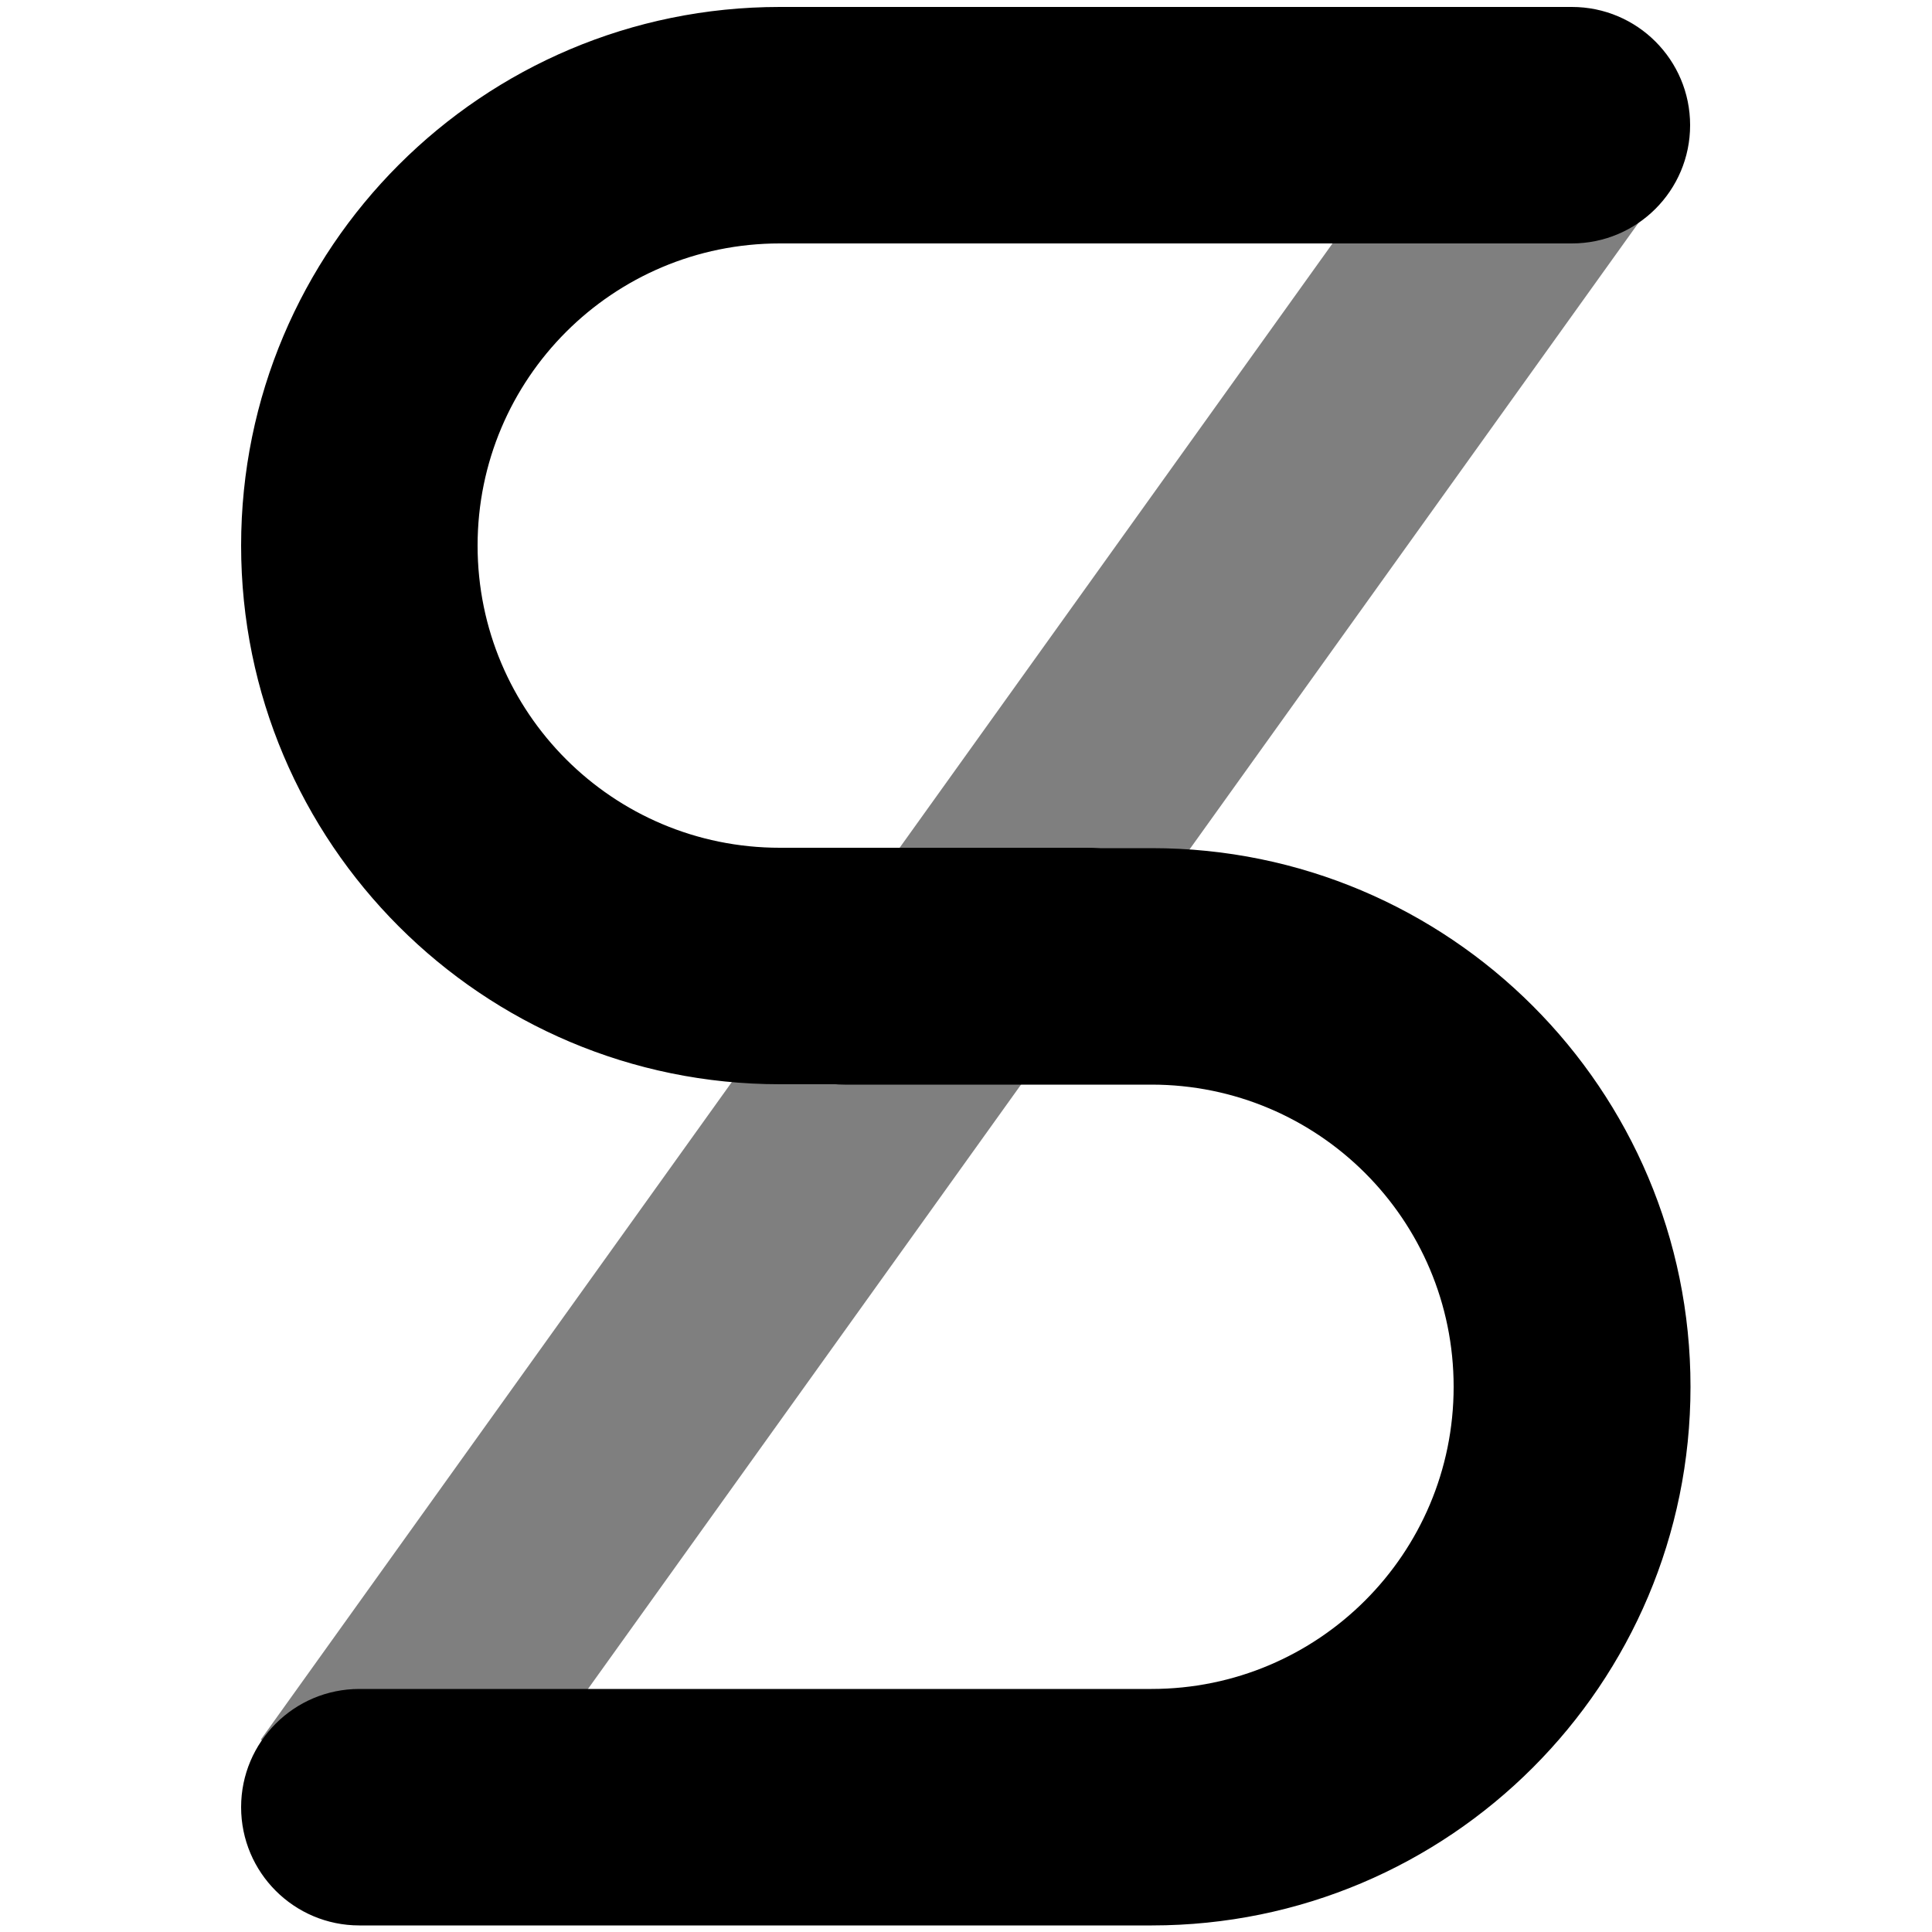
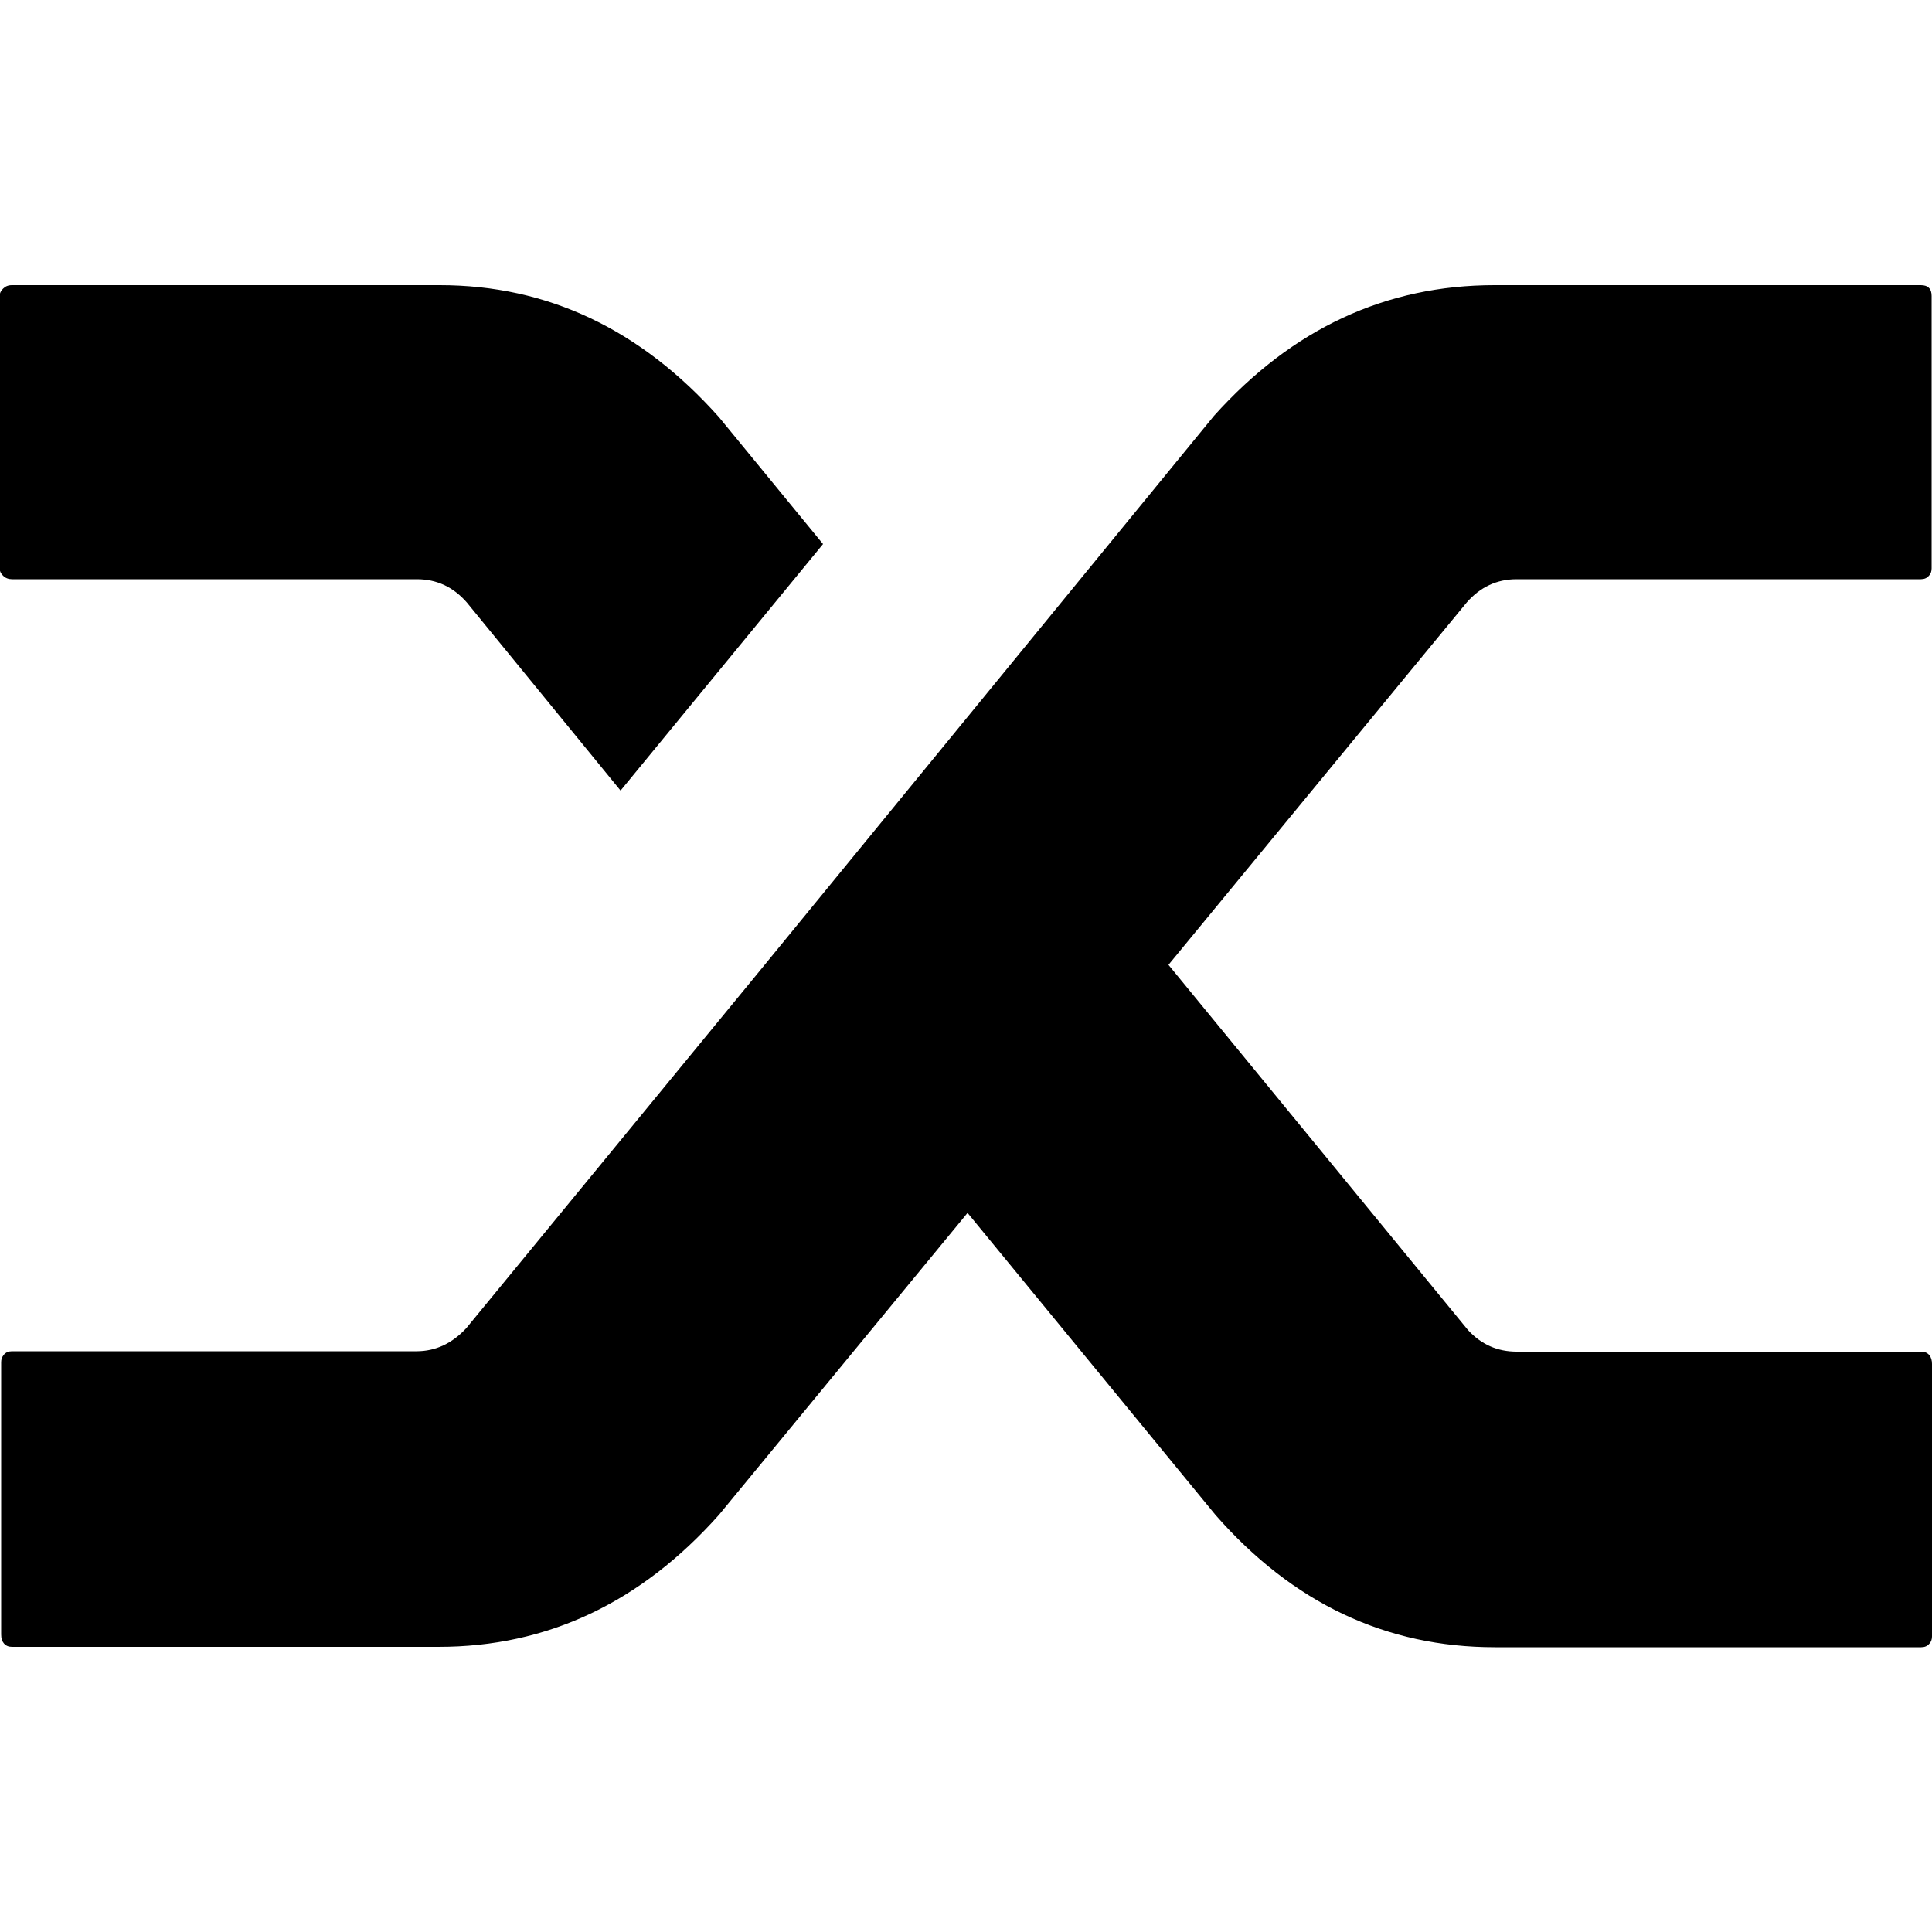
- <svg xmlns="http://www.w3.org/2000/svg" version="1.1" id="Layer_1" x="0px" y="0px" viewBox="0 0 500 500" style="enable-background:new 0 0 500 500;" xml:space="preserve">
-   <style type="text/css">
- 	.st0{fill-opacity:0.5;}
- </style>
-   <path id="Rectangle-2" d="M281.3,219.4c16.9,0,30.6,13.7,30.6,30.6s-13.7,30.6-30.6,30.6h-79.5c-77,0-139.4-62.4-139.4-139.4  S124.8,1.8,201.8,1.8h205c16.9,0,30.6,13.7,30.6,30.6S423.7,63,406.8,63h-205c-43.2,0-78.2,35-78.2,78.2s35,78.2,78.2,78.2H281.3z" />
-   <path id="Rectangle-2-Copy" d="M218.6,280.7c-16.9,0-30.6-13.7-30.6-30.6s13.7-30.6,30.6-30.6h79.5c77,0,139.4,62.4,139.4,139.4  s-62.4,139.4-139.4,139.4H93c-16.9,0-30.6-13.7-30.6-30.6s13.7-30.6,30.6-30.6h205c43.2,0,78.2-35,78.2-78.2s-35-78.2-78.2-78.2  L218.6,280.7L218.6,280.7z" />
-   <polygon id="Path-3" class="st0" points="117.2,485.9 67.5,450.2 380.6,13.1 430.4,48.8 " />
+ <svg xmlns="http://www.w3.org/2000/svg" version="1.1" id="snx" x="0px" y="0px" viewBox="0 0 500 500" style="enable-background:new 0 0 500 500;" xml:space="preserve">
+   <path d="M120.8,155.9c-3.5-4-7.8-6-12.9-6H3.1c-0.9,0-1.7-0.3-2.3-0.9c-0.6-0.6-0.9-1.2-0.9-1.9V76.6c0-0.7,0.3-1.3,0.9-1.9  s1.3-0.9,2.3-0.9h110.7c27.9,0,52,11.4,72.3,34.2l26.9,32.8l-52.4,63.8L120.8,155.9z M314.2,107.6c20.3-22.6,44.5-33.8,72.6-33.8  h110.3c0.9,0,1.6,0.2,2.1,0.7s0.7,1.2,0.7,2.1v70.5c0,0.7-0.2,1.4-0.7,1.9c-0.5,0.6-1.2,0.9-2.1,0.9H392.5c-5.1,0-9.4,2-12.9,6  l-77.2,93.8l77.5,94.5c3.5,3.8,7.7,5.6,12.6,5.6h104.7c0.9,0,1.6,0.3,2.1,0.9s0.7,1.4,0.7,2.3v70.5c0,0.7-0.2,1.4-0.7,1.9  c-0.5,0.6-1.2,0.9-2.1,0.9H386.9c-28.2,0-52.3-11.4-72.3-34.2l-64.2-78.2L186.1,392c-20.3,22.8-44.5,34.2-72.6,34.2H3.1  c-0.9,0-1.6-0.3-2.1-0.9S0.3,424,0.3,423v-70.5c0-0.7,0.2-1.3,0.7-1.9s1.2-0.9,2.1-0.9h104.7c4.9,0,9.2-2,12.9-6l75.8-92.3  L314.2,107.6z" />
</svg>
